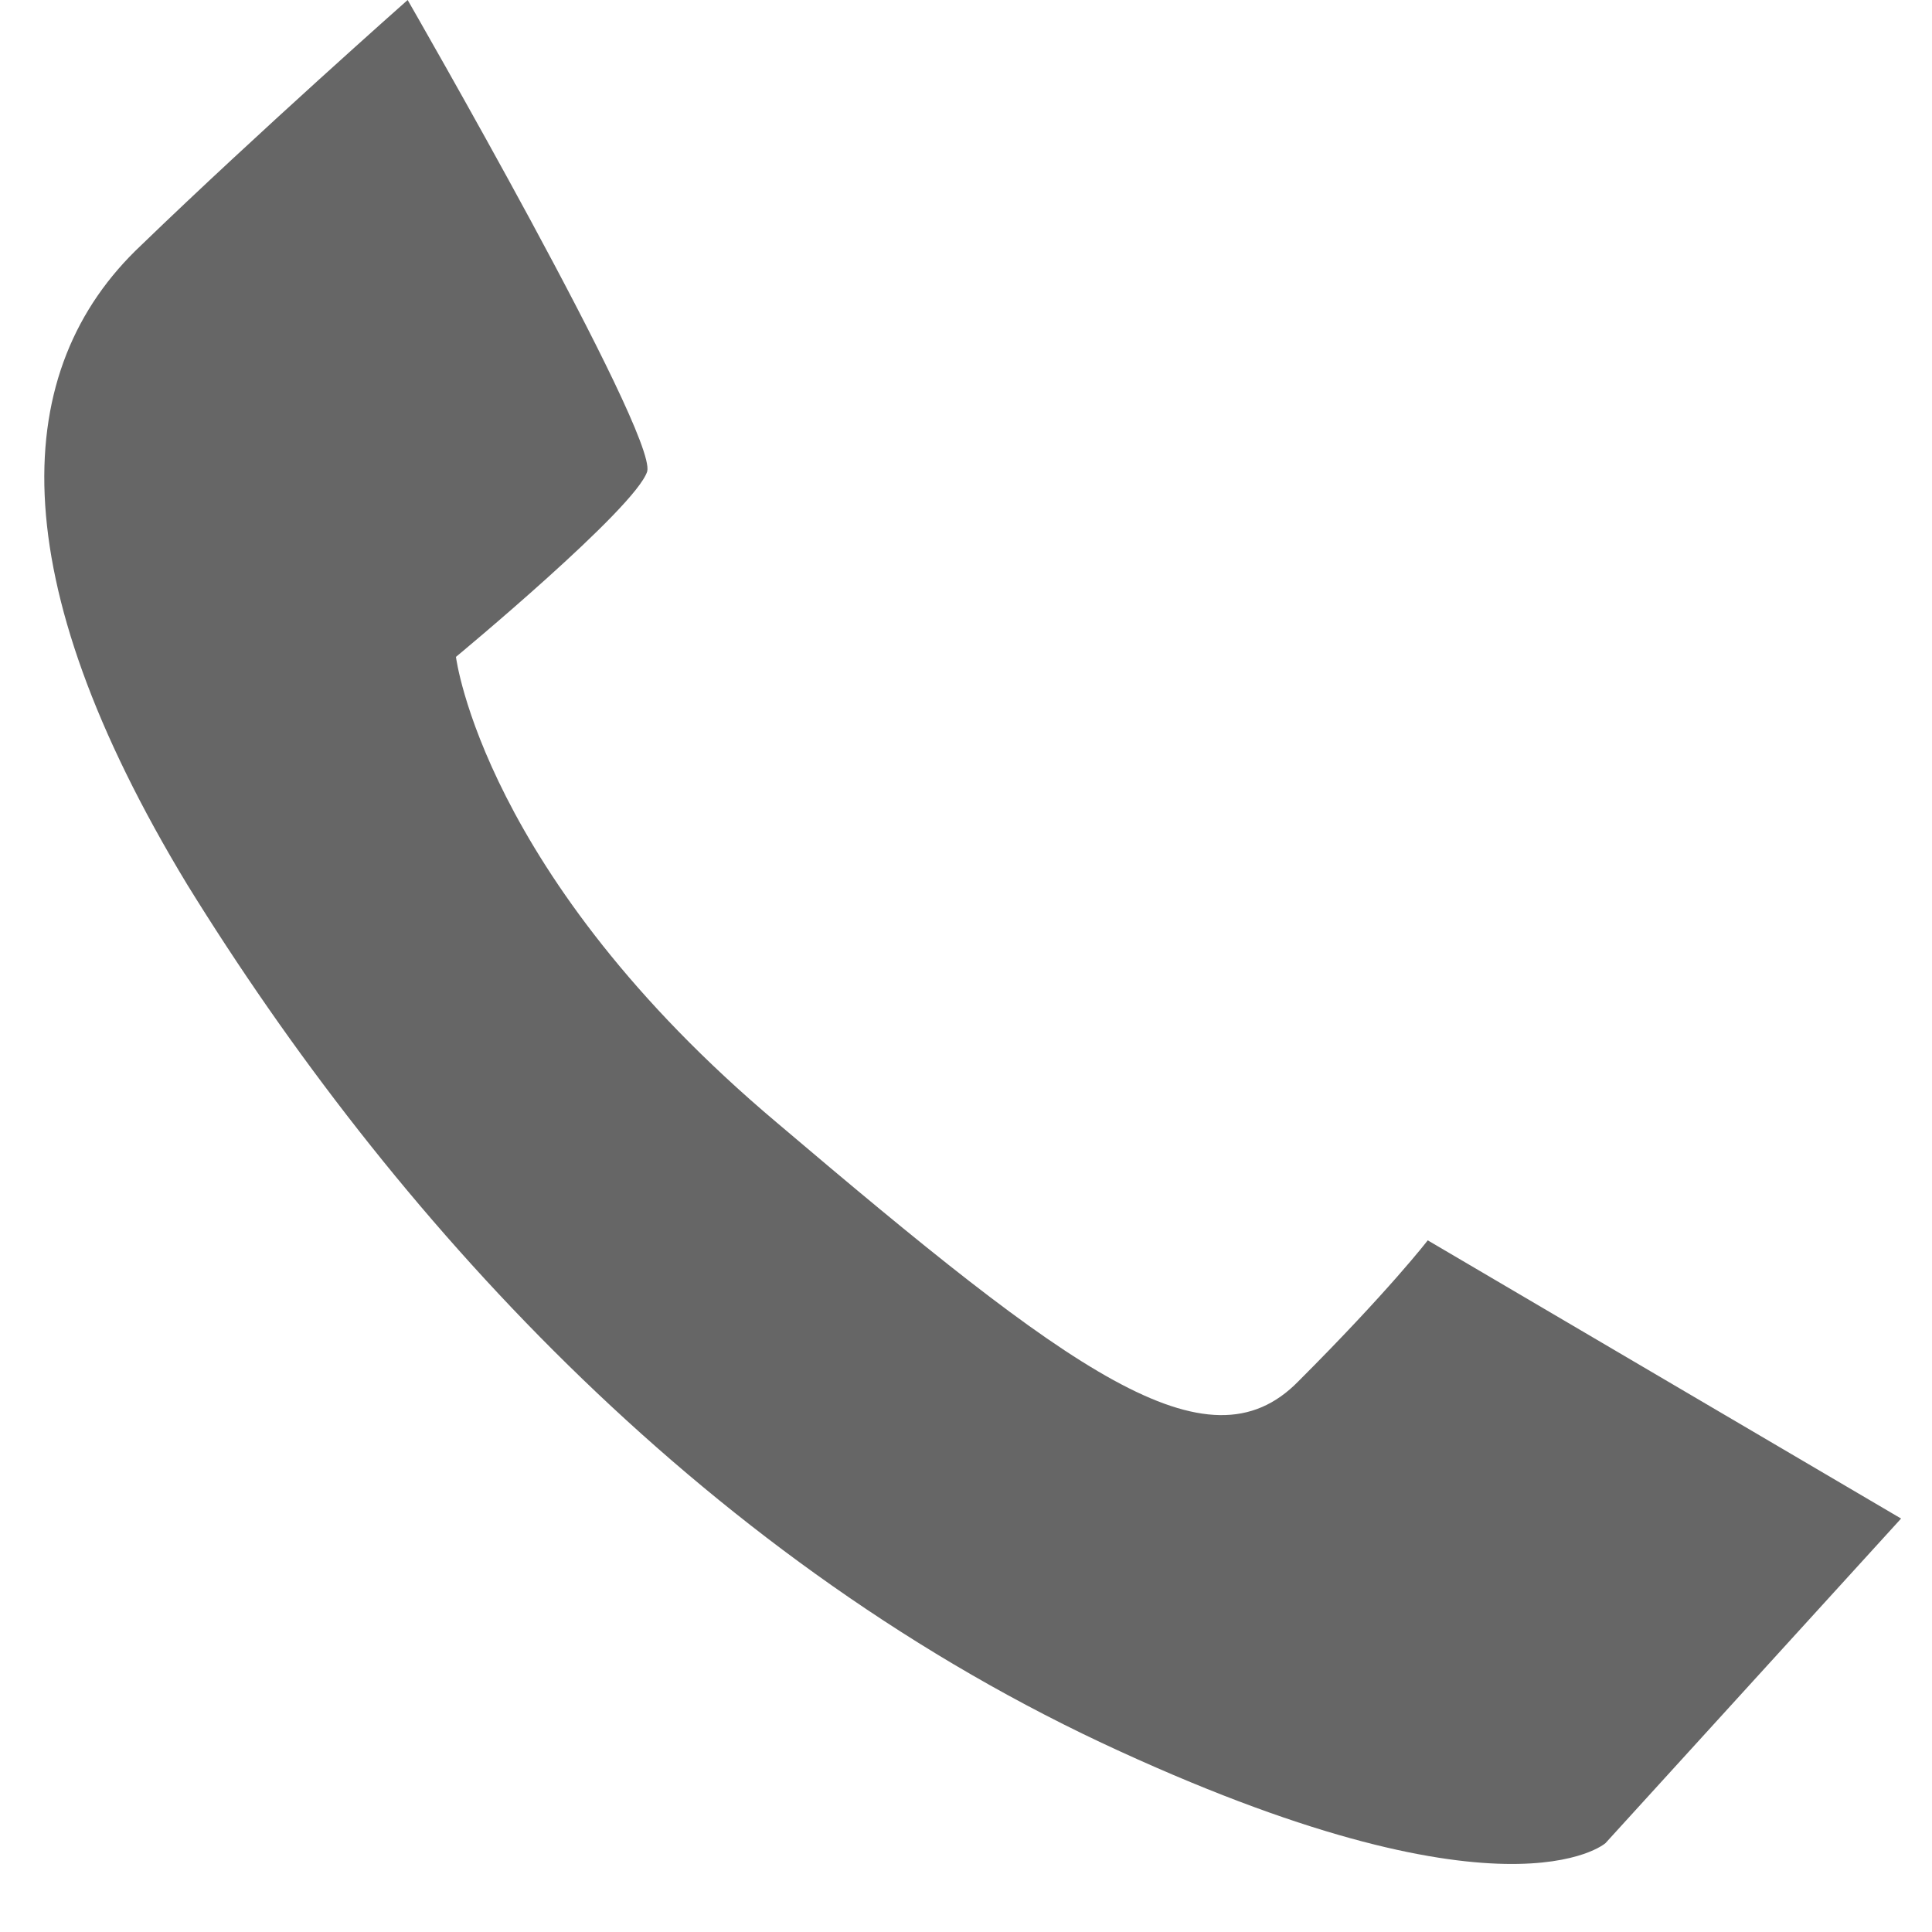
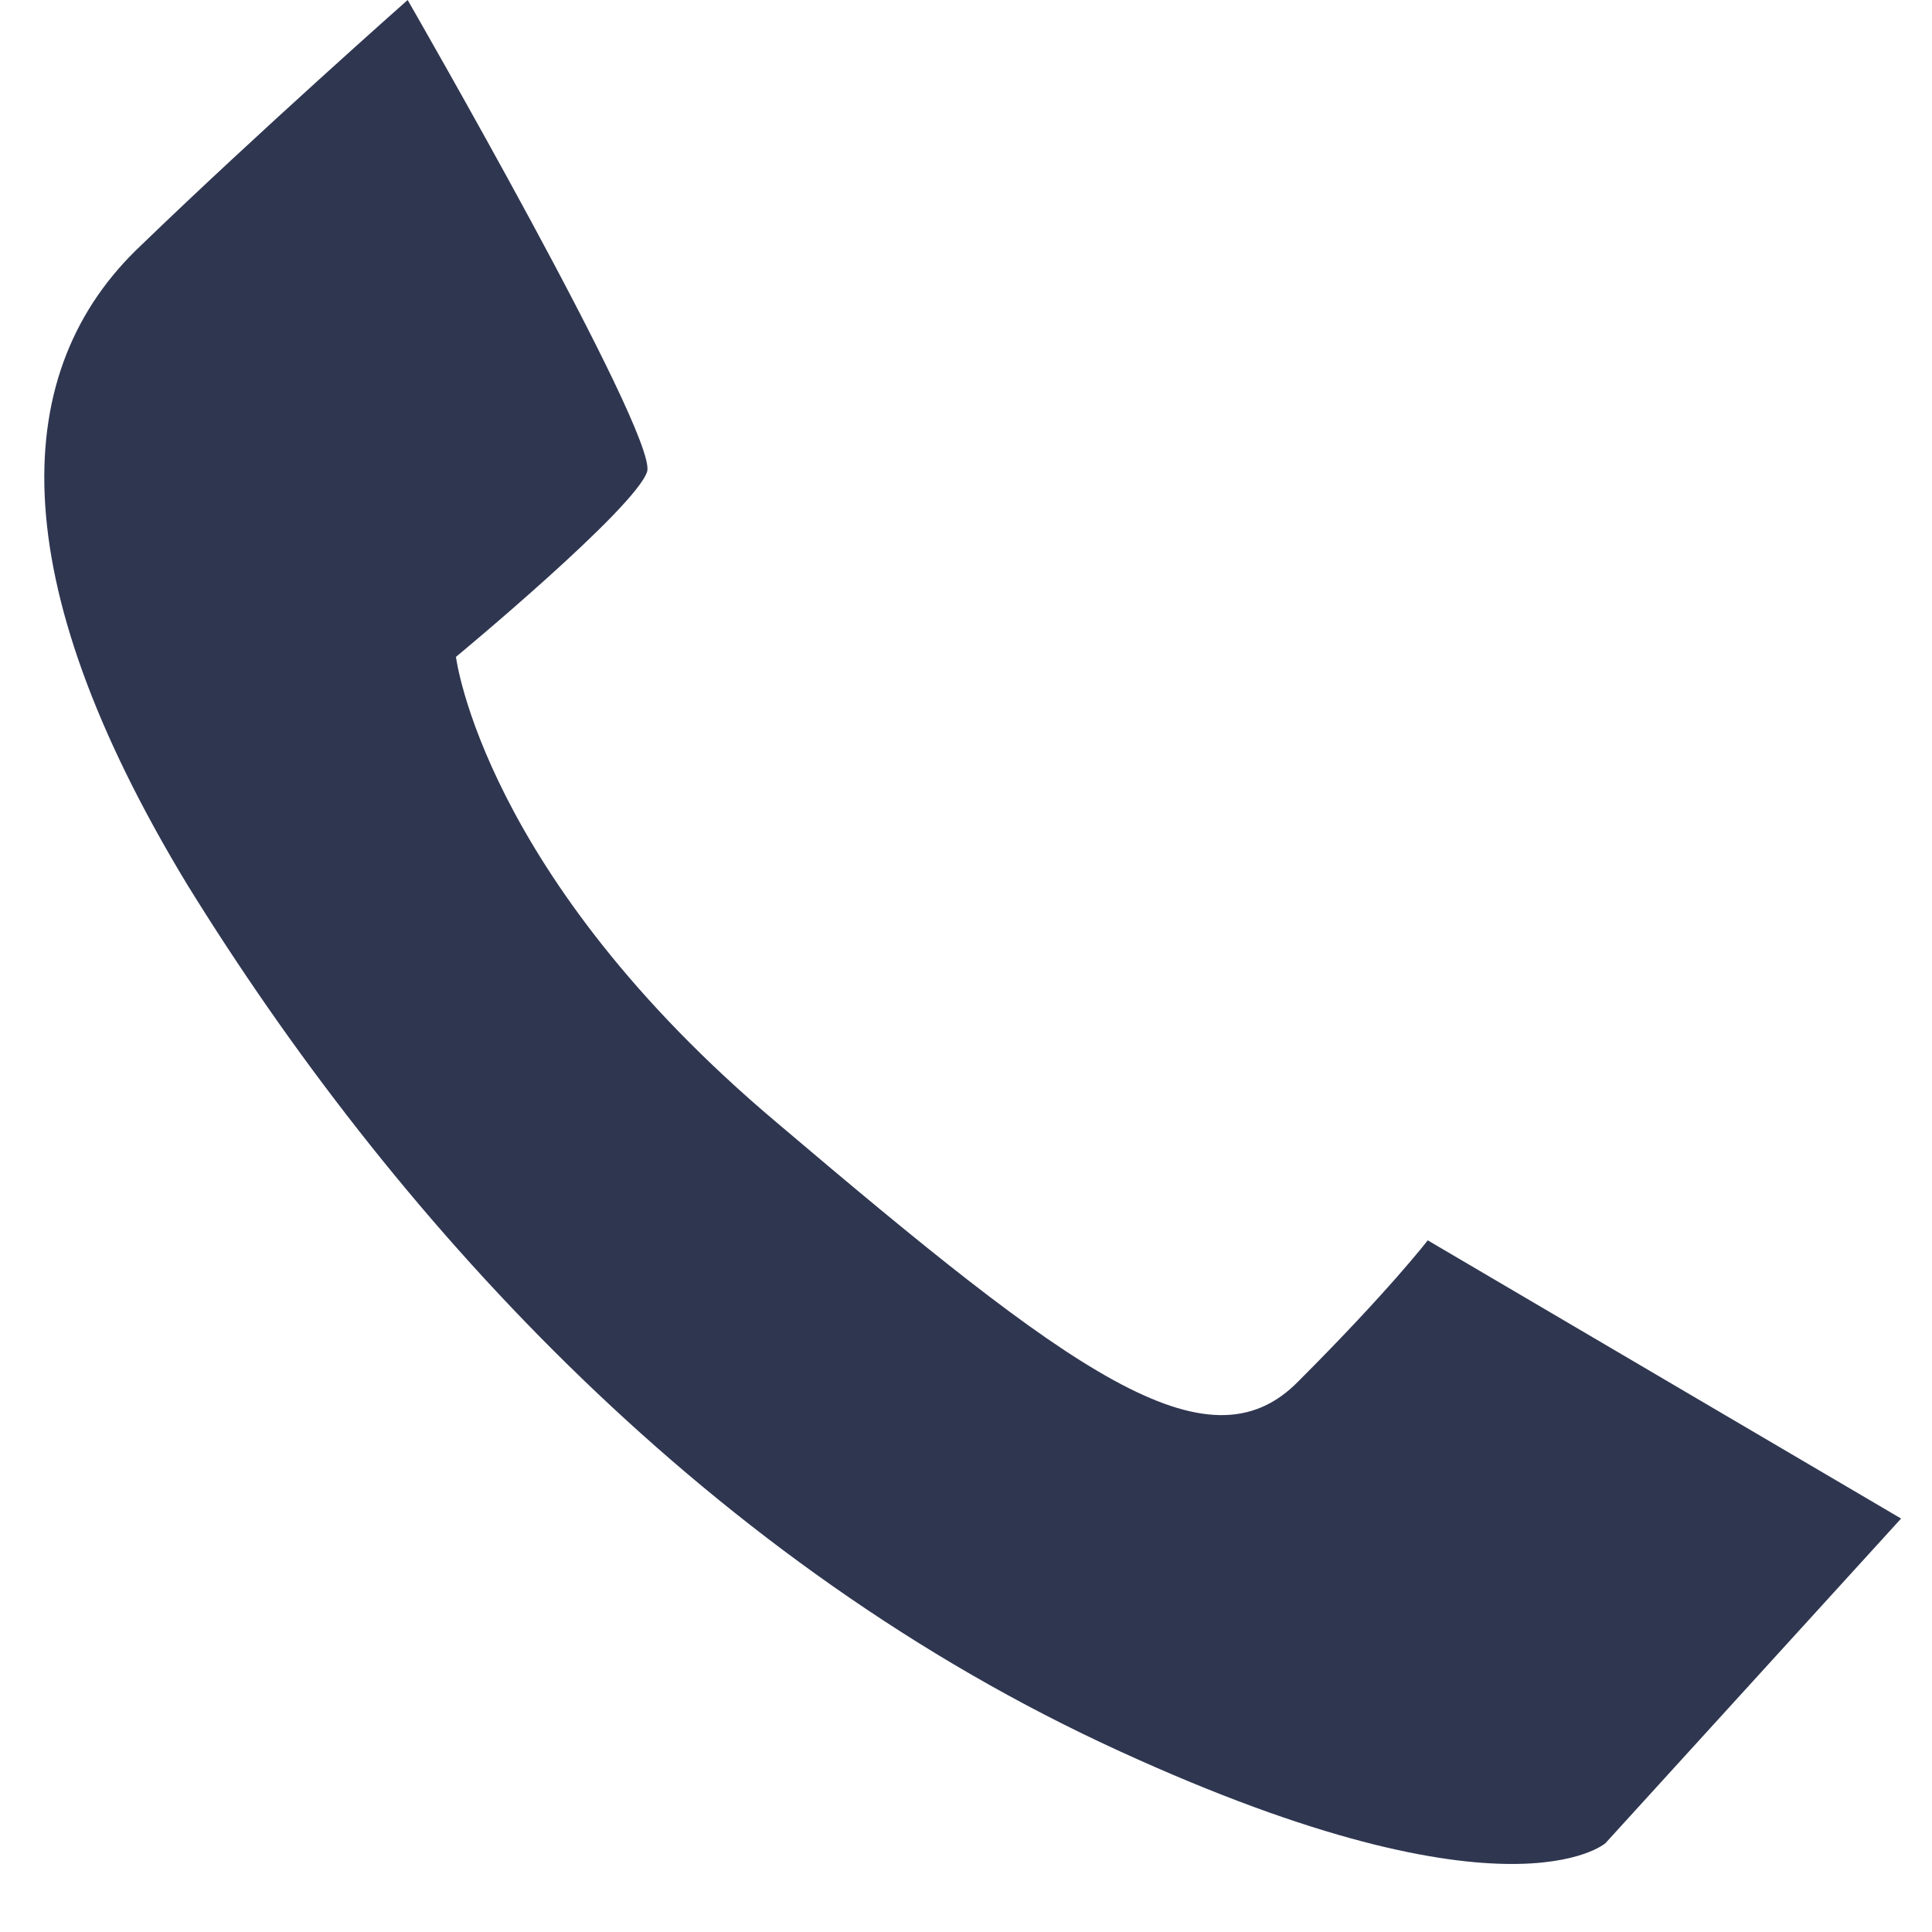
<svg xmlns="http://www.w3.org/2000/svg" version="1.1" baseProfile="basic" x="0px" y="0px" width="32px" height="32px" viewBox="0 0 32 32" xml:space="preserve">
-   <path transform="matrix(0.032,0,0,0.032,0,0)" stroke="none" style="fill:#666666" d="M 211 0 C 211 0 340 224 335 244 C 329 263 236 340 236 340 C 236 340 250 453 402 581 C 554 710 625 763 672 715 C 719 668 739 642 739 642 L 984 786 L 831 954 C 831 954 779 1000 570 902 C 360 803 202 628 97 458 C 0 298 5 191 73 127 C 133 69 211 0 211 0 z" />
+   <path transform="matrix(0.032,0,0,0.032,0,0)" stroke="none" style="fill:#2f3650" d="M 211 0 C 211 0 340 224 335 244 C 329 263 236 340 236 340 C 236 340 250 453 402 581 C 554 710 625 763 672 715 C 719 668 739 642 739 642 L 984 786 L 831 954 C 831 954 779 1000 570 902 C 360 803 202 628 97 458 C 0 298 5 191 73 127 C 133 69 211 0 211 0 z" />
</svg>
